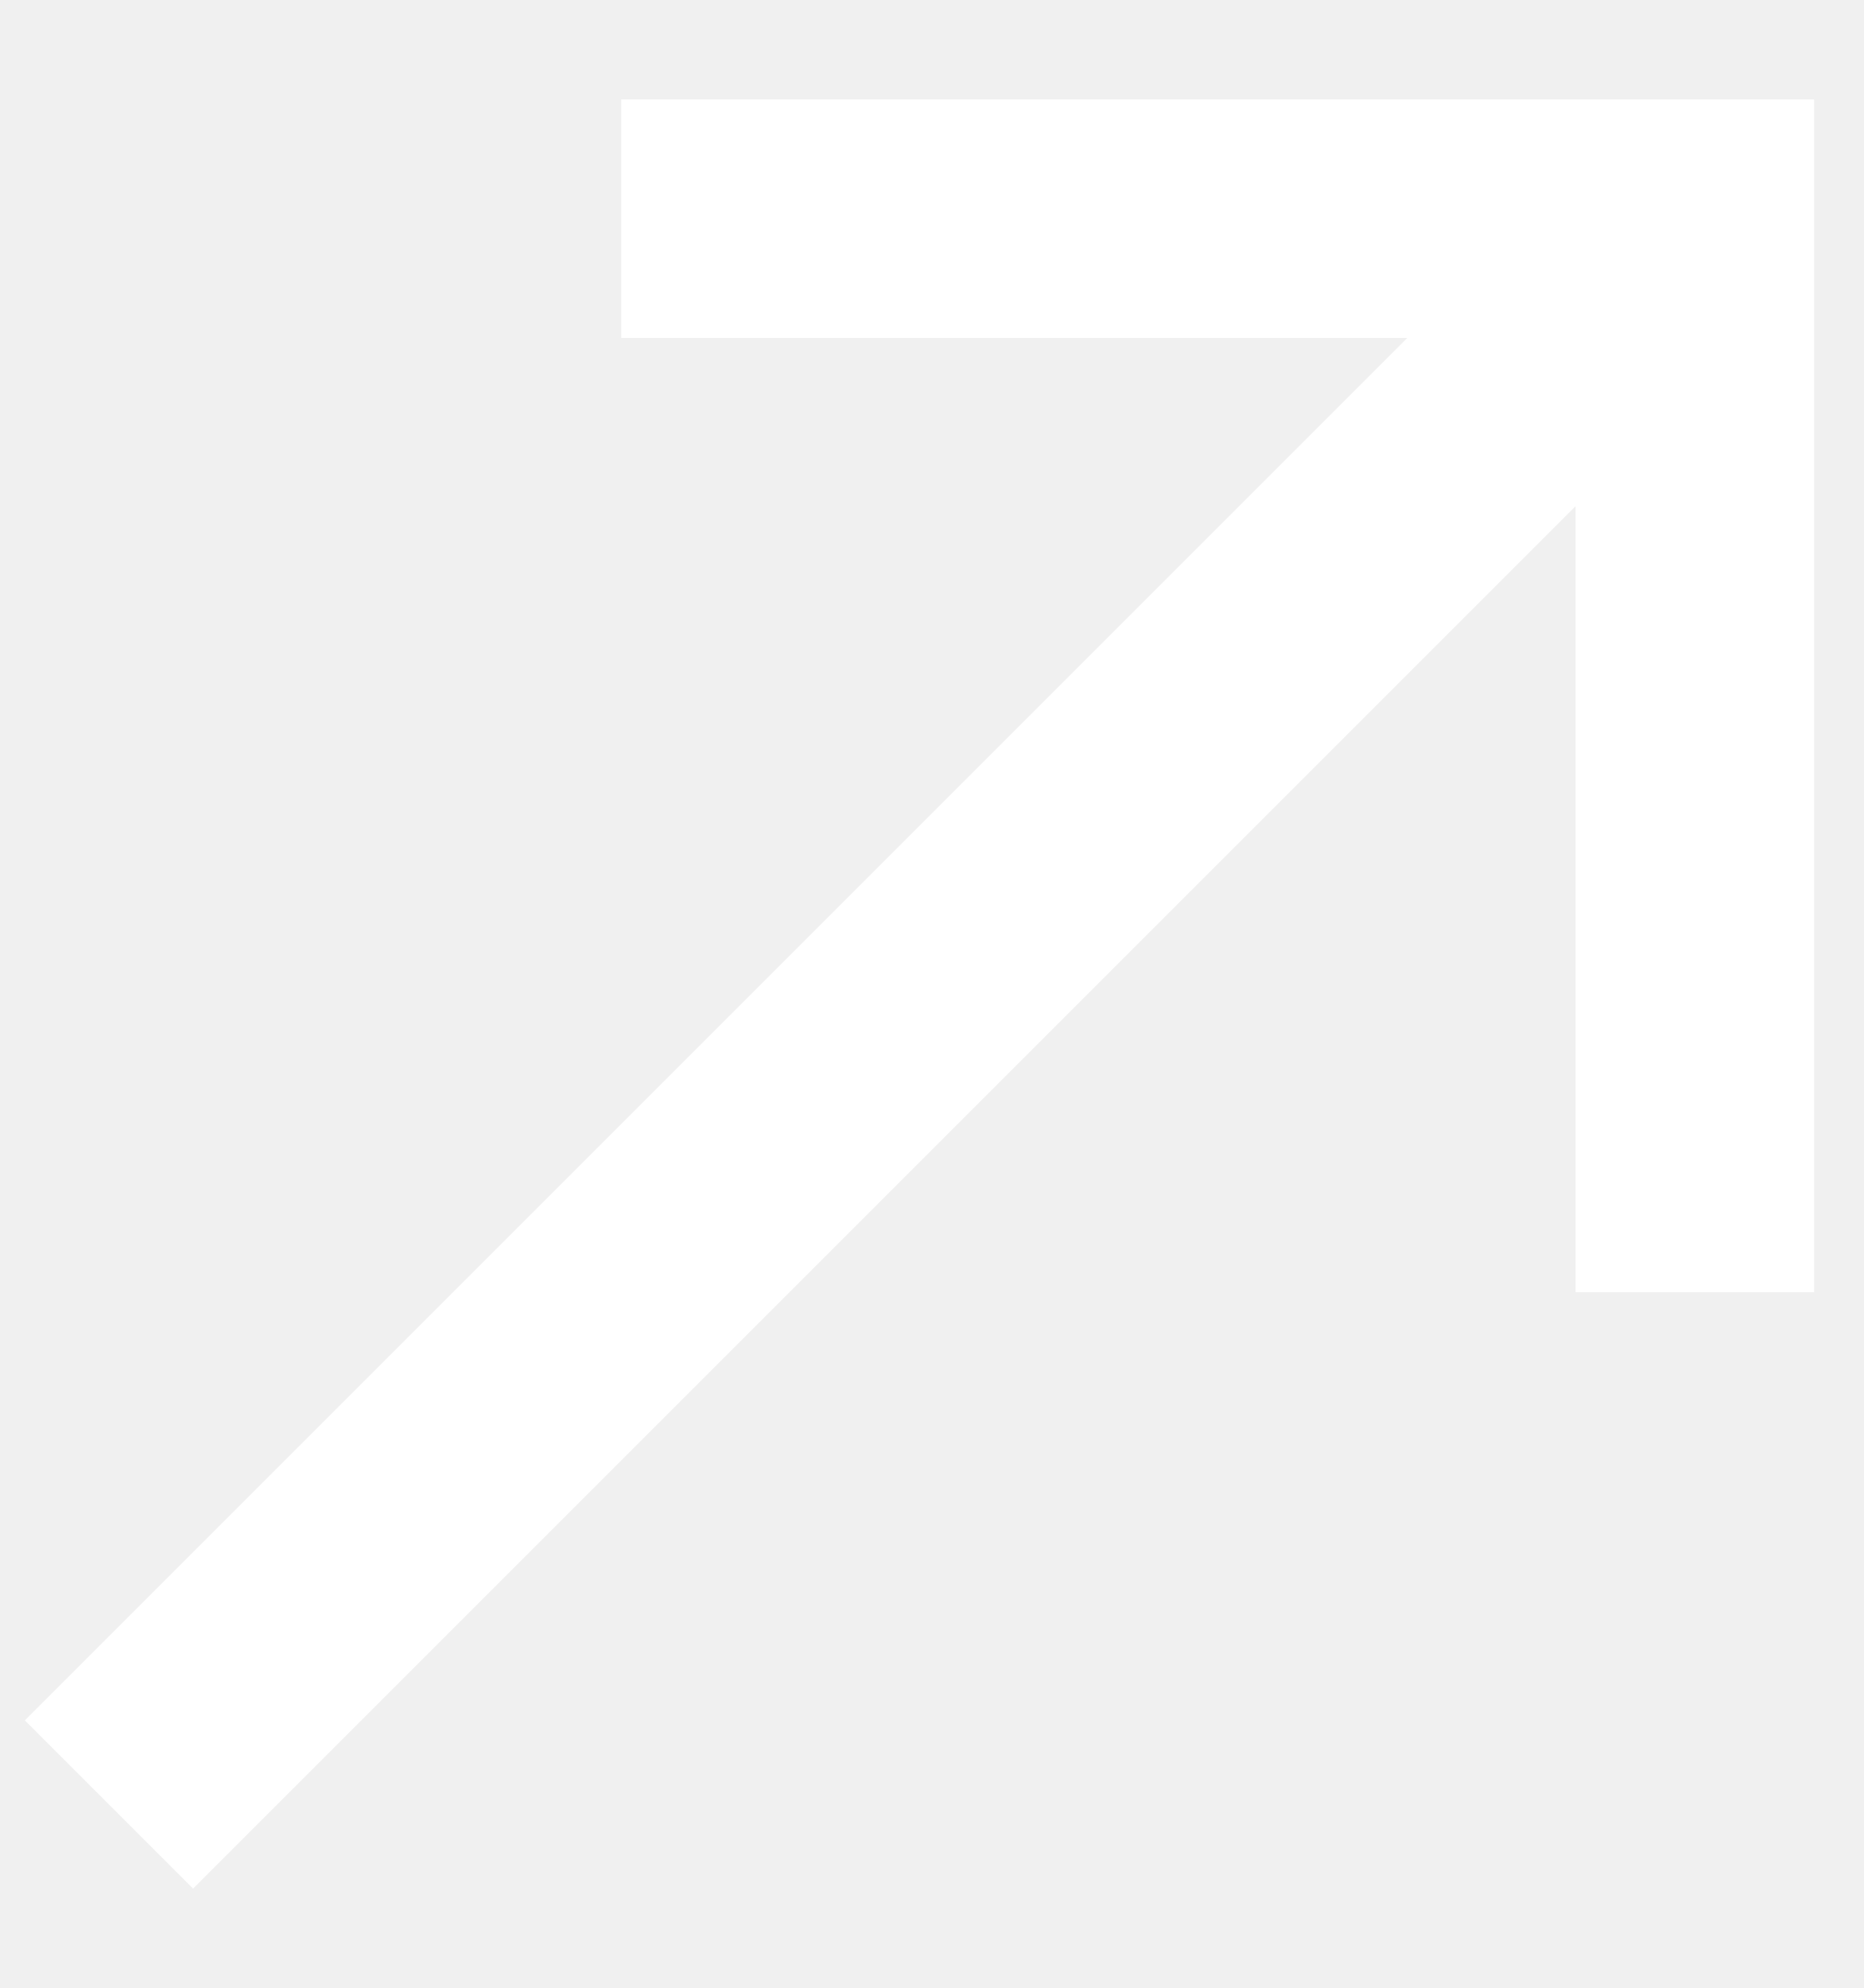
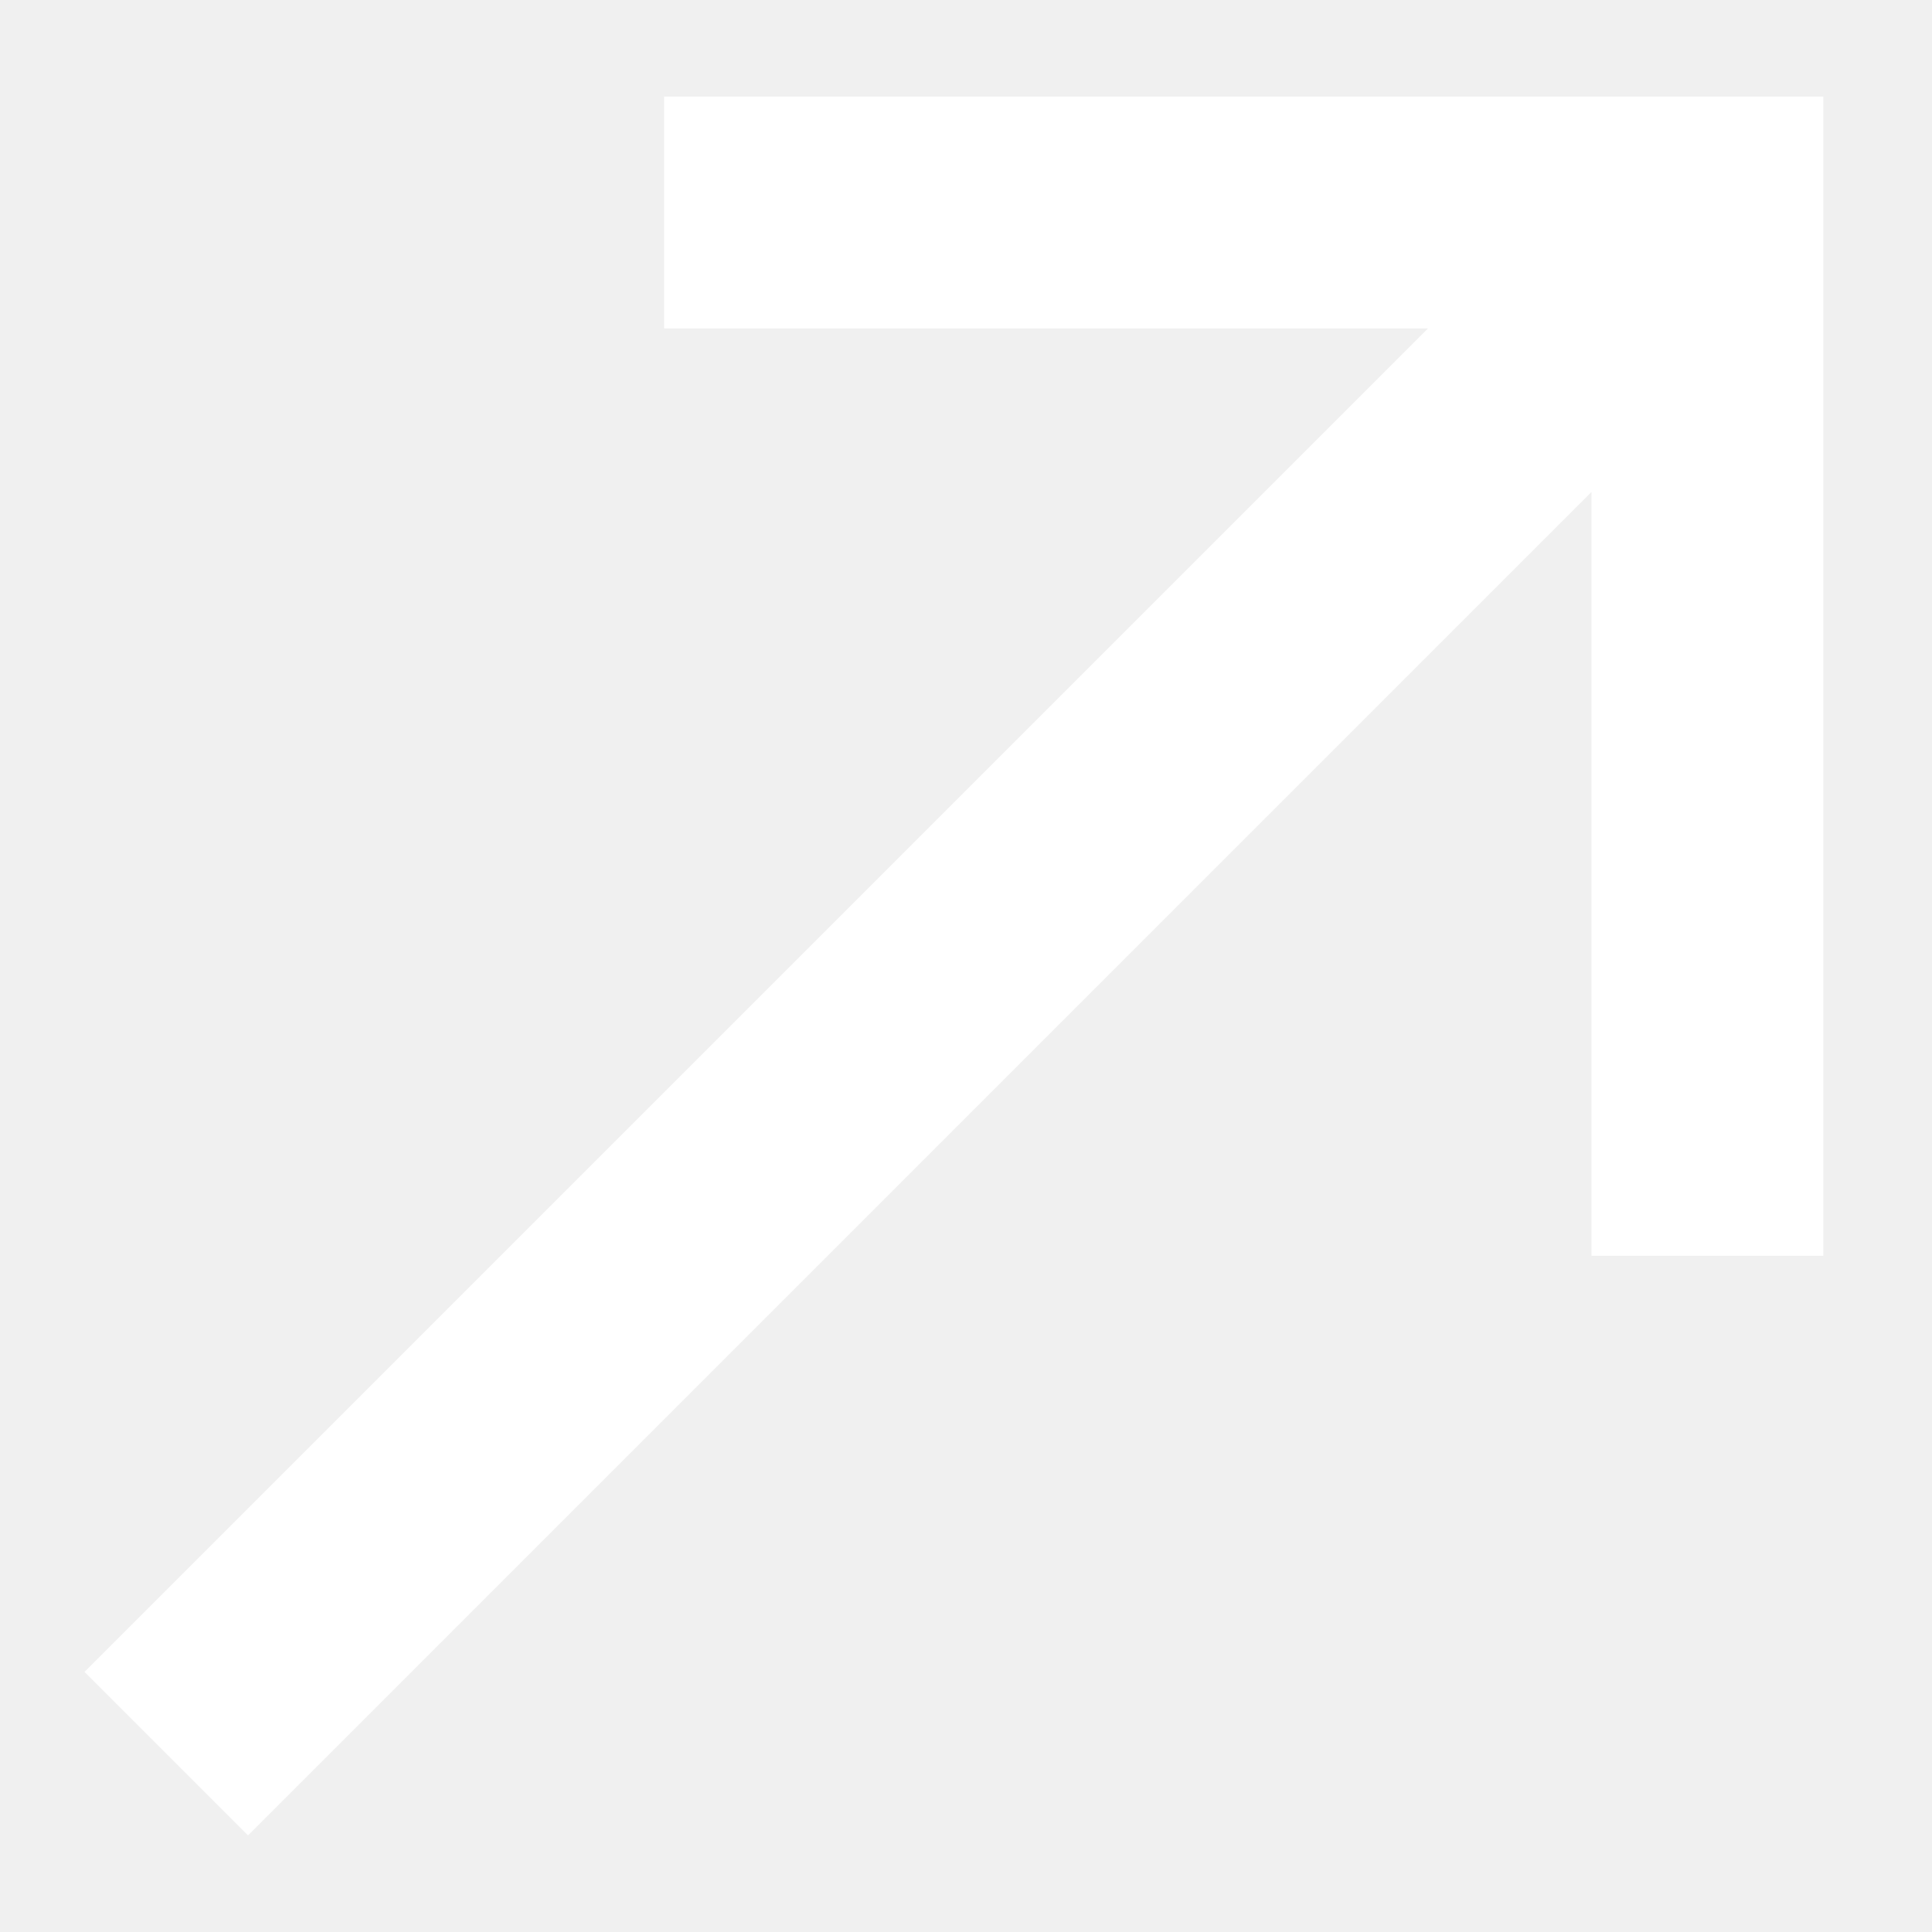
- <svg xmlns="http://www.w3.org/2000/svg" width="15" height="16" viewBox="0 0 15 16" fill="none">
+ <svg xmlns="http://www.w3.org/2000/svg" width="14.4" height="14.4" viewBox="0 0 15 16" fill="none">
  <path d="M5 0.8V2.72H11.326L0.2 13.846L1.554 15.2L12.68 4.074V10.4H14.6V0.8H5Z" fill="white" />
</svg>
